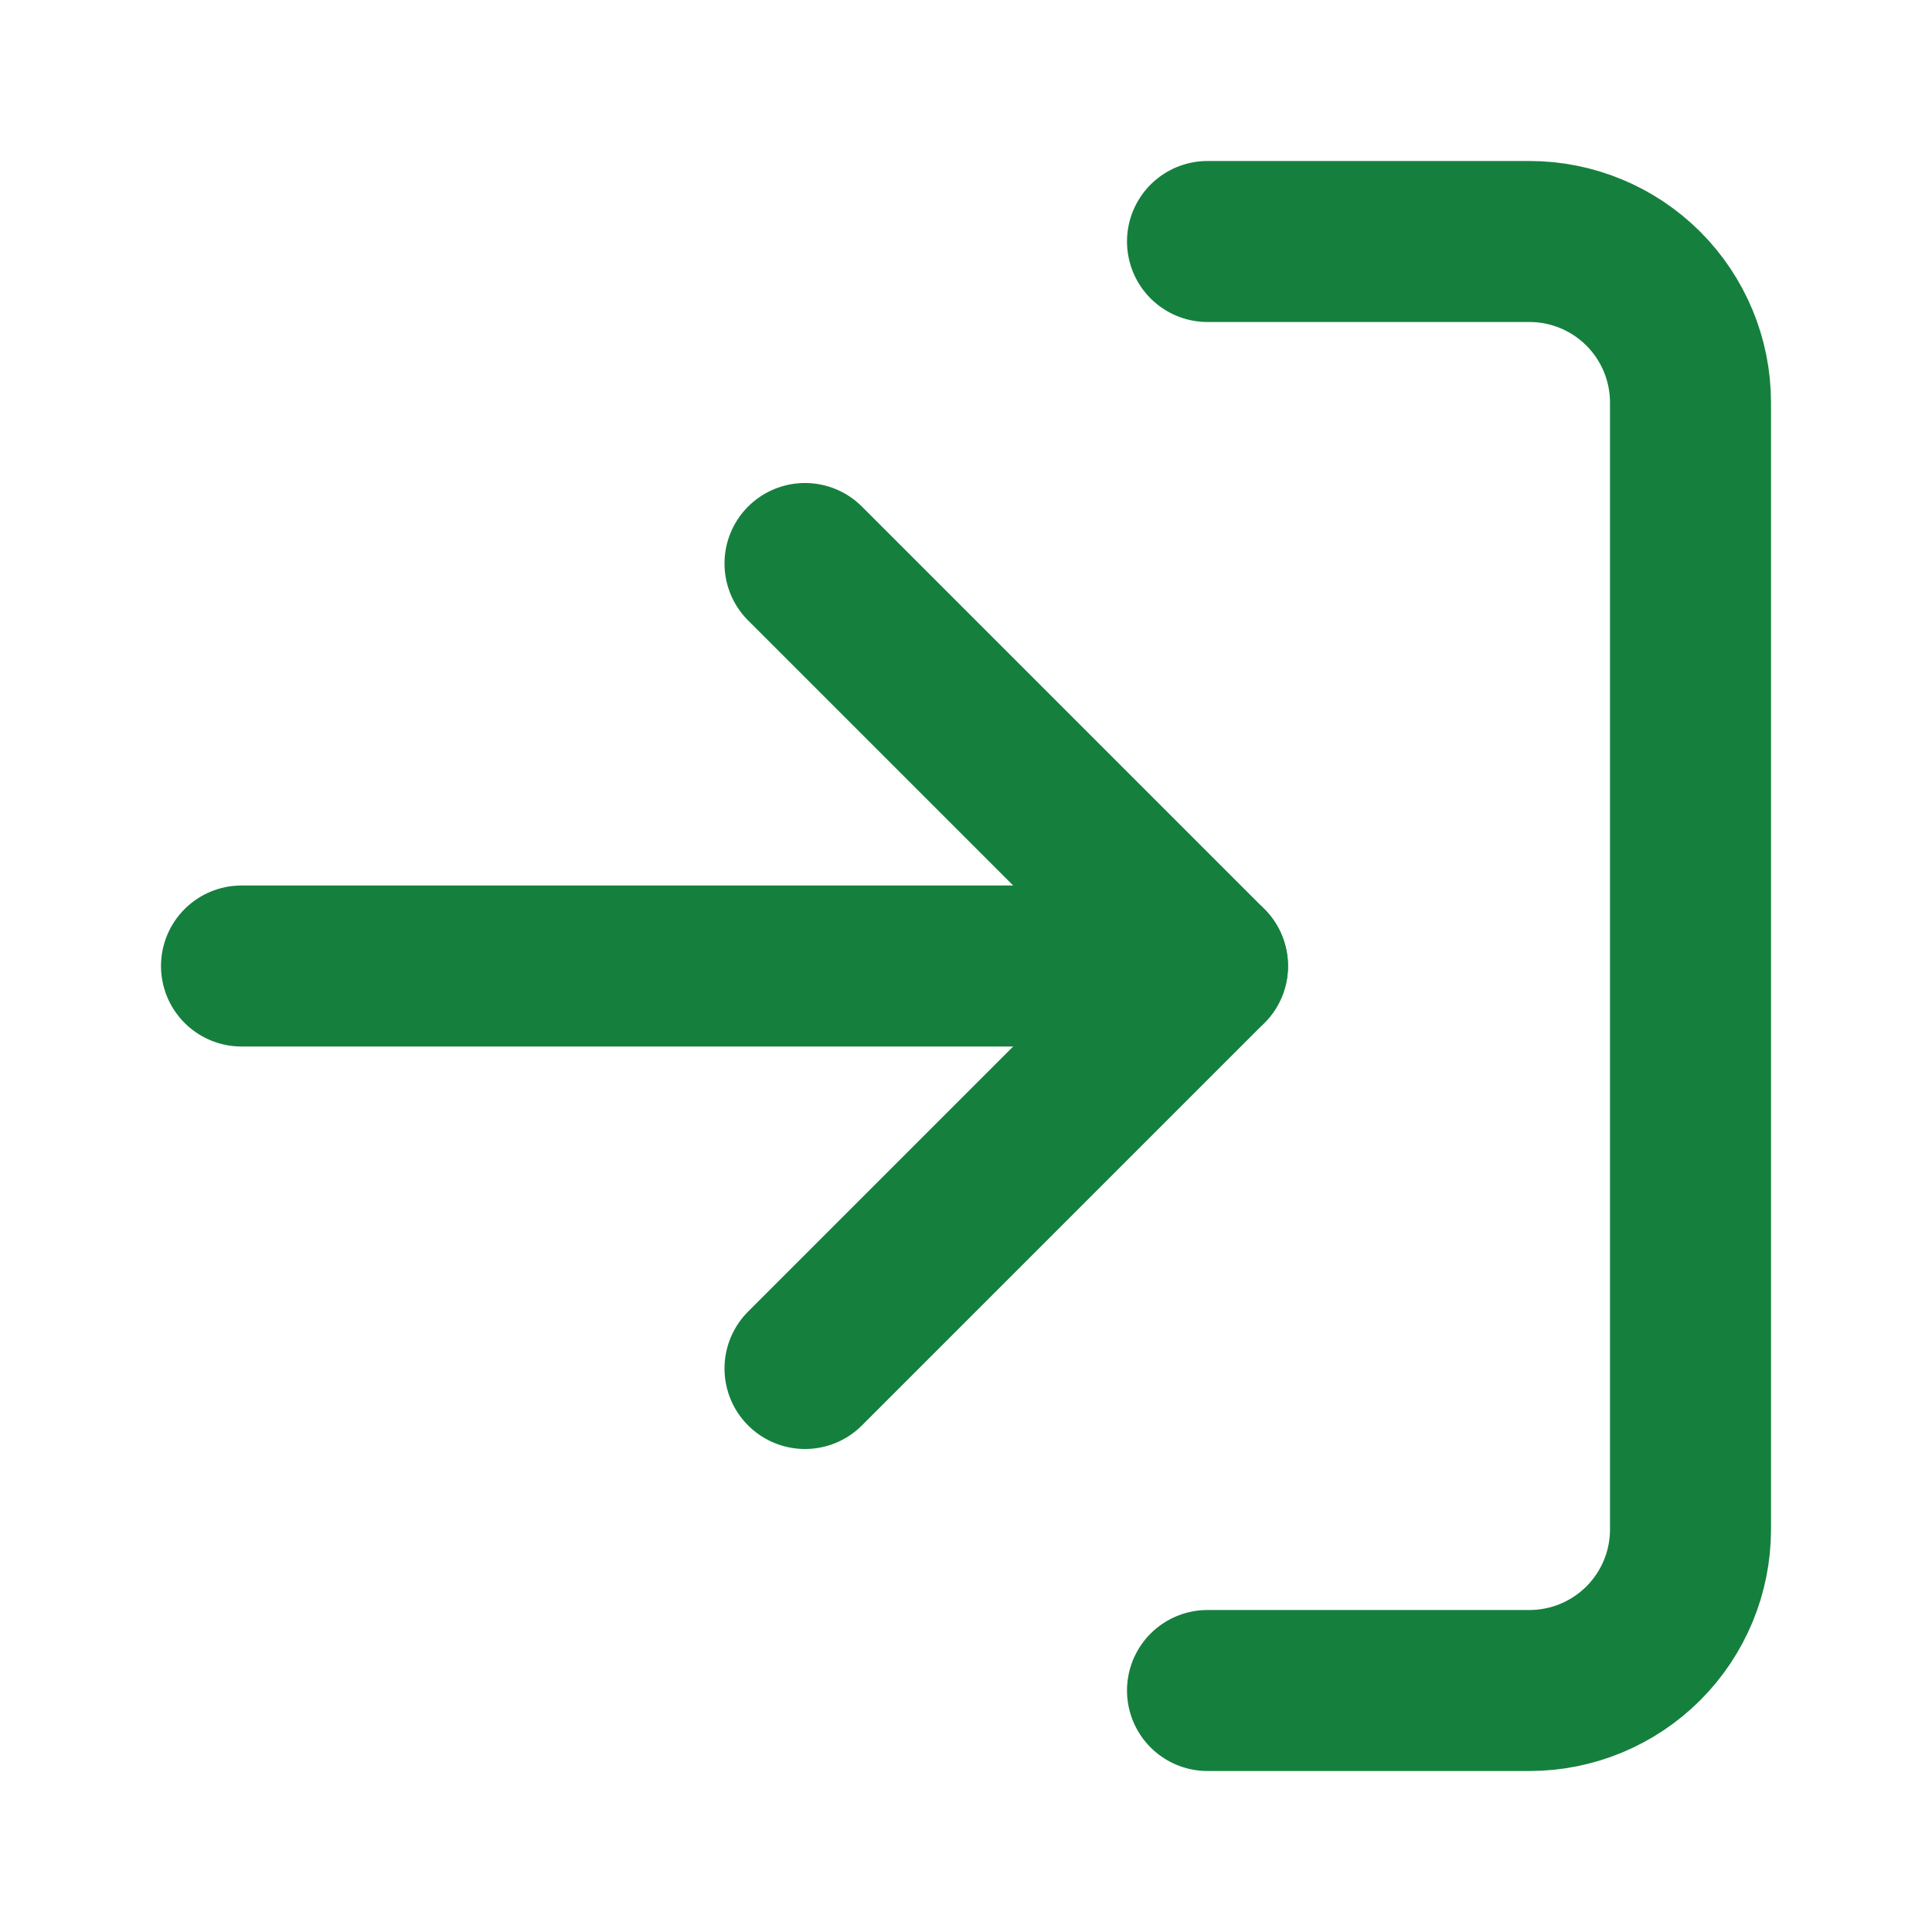
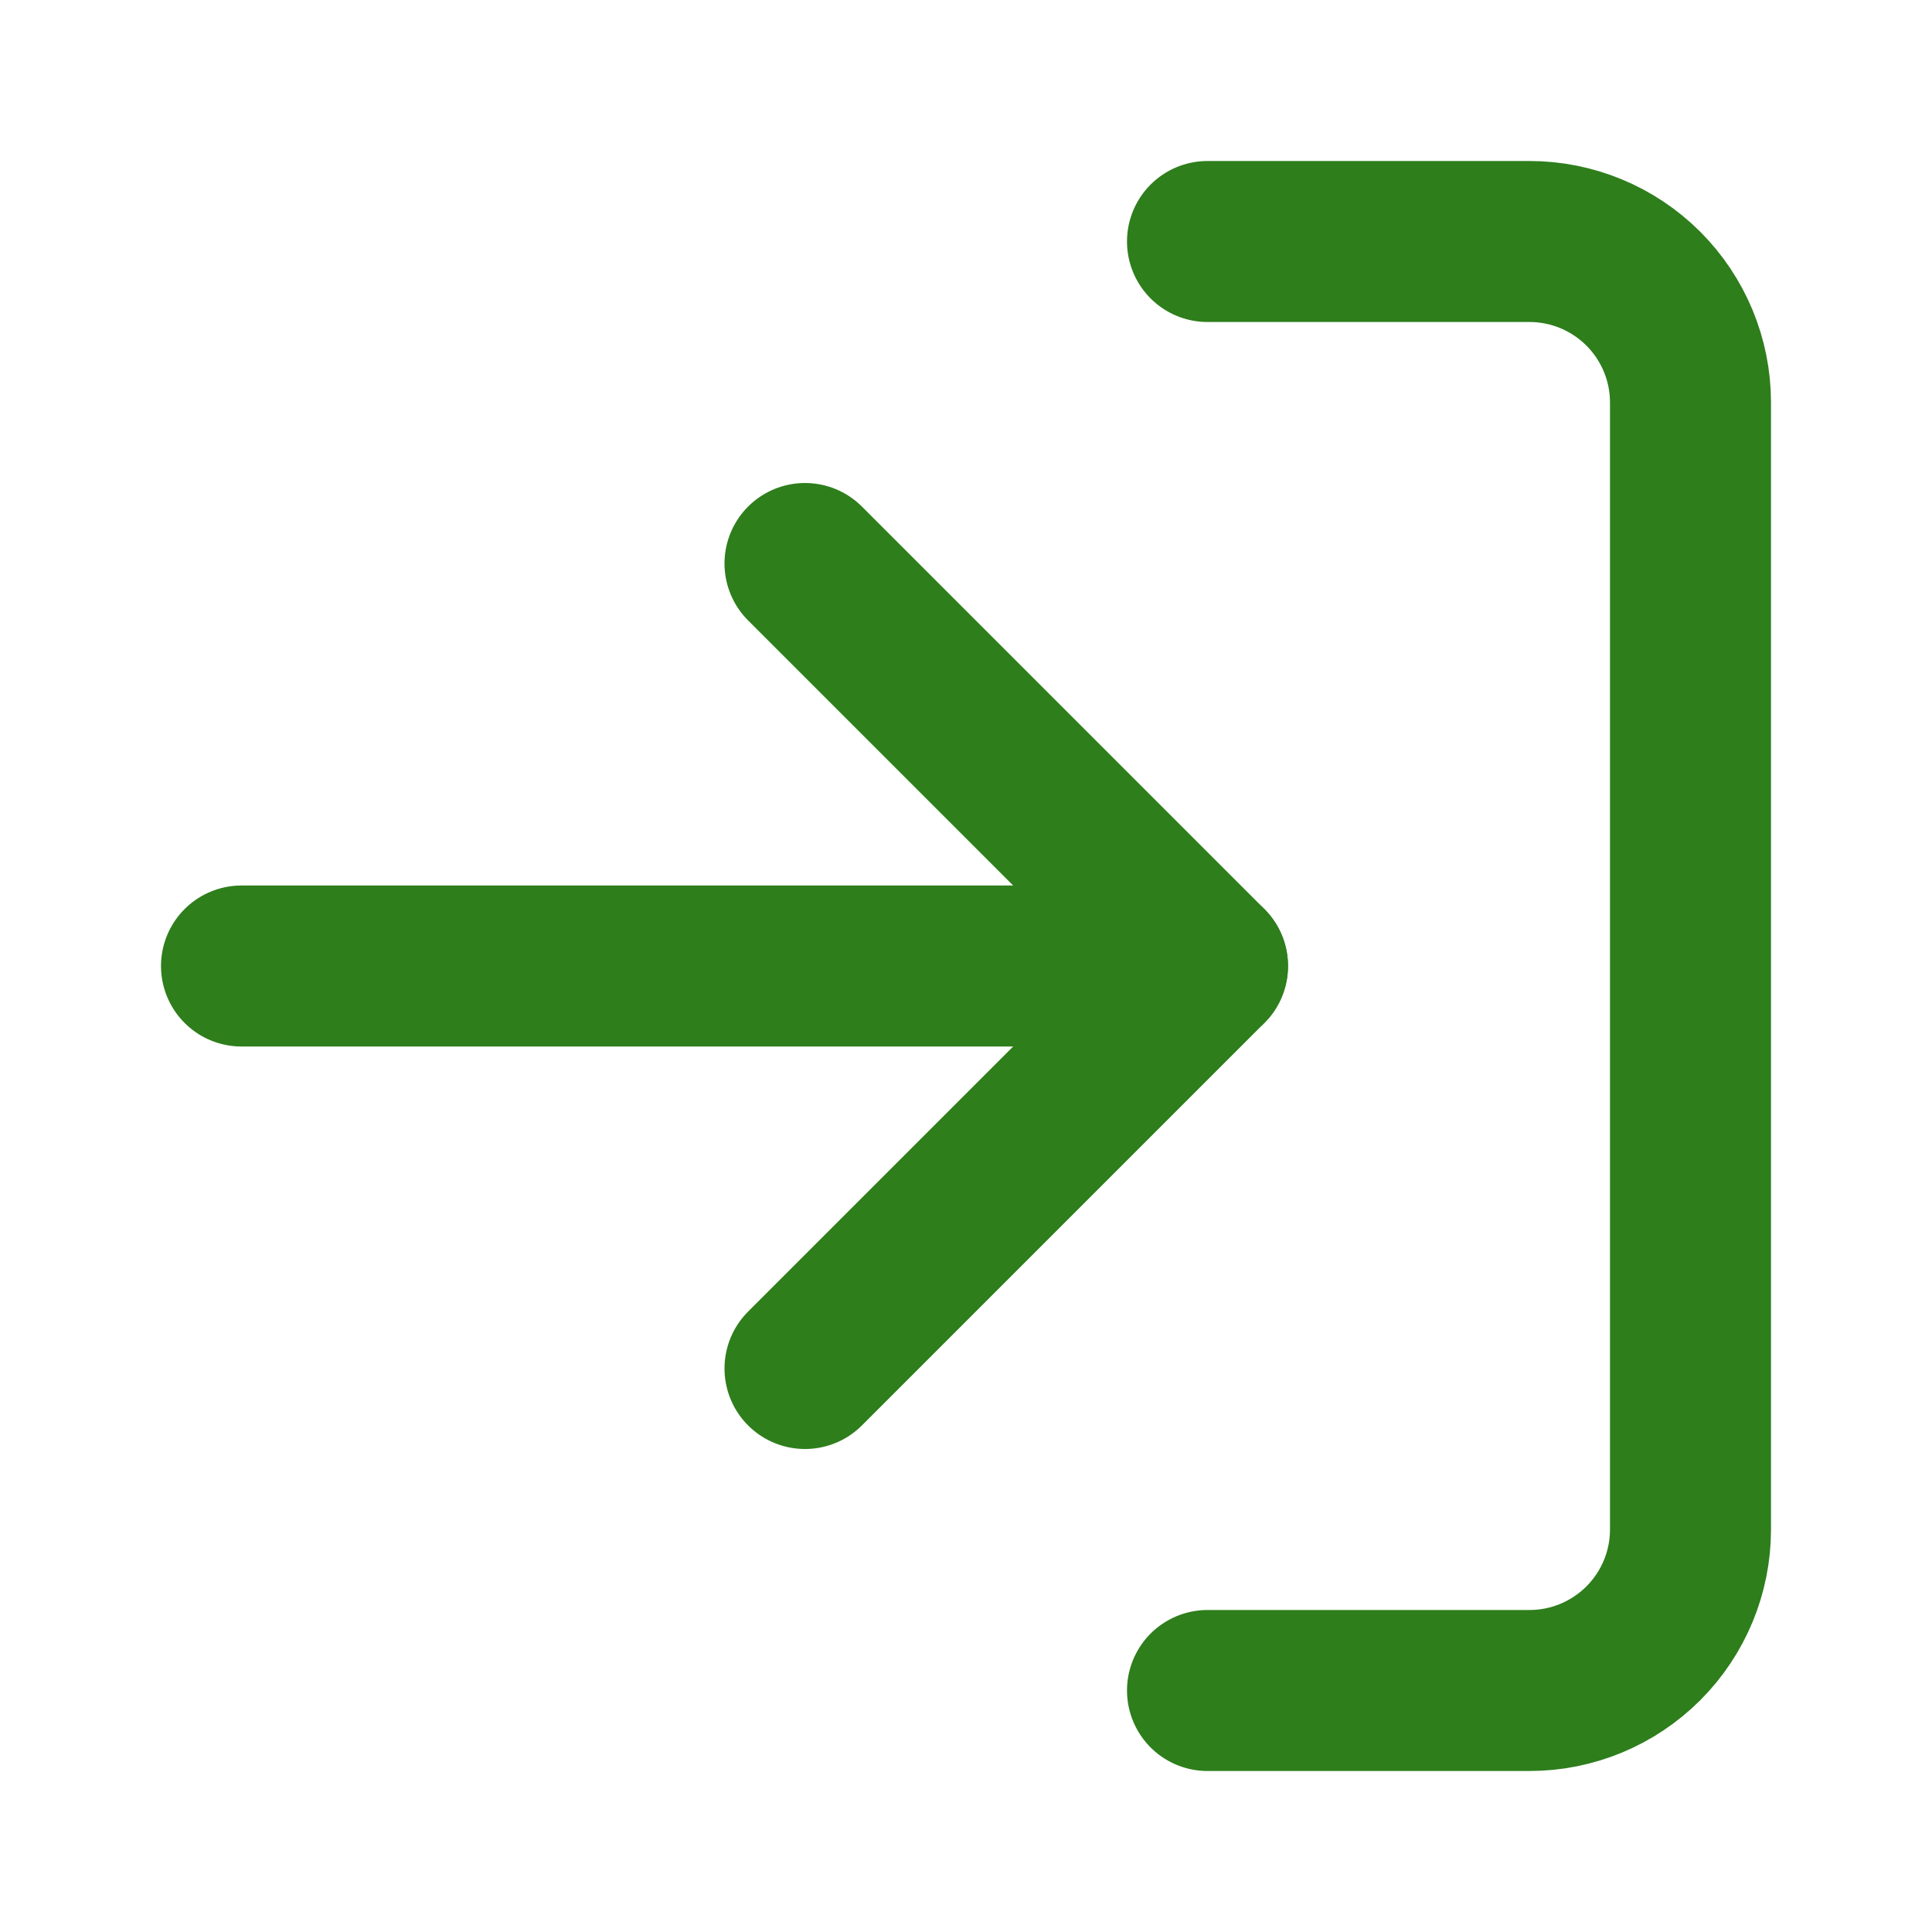
<svg xmlns="http://www.w3.org/2000/svg" width="24" height="24" viewBox="0 0 24 24" fill="none">
-   <path d="M10 17L15 12L10 7" stroke="#15803D" stroke-width="2" stroke-linecap="round" stroke-linejoin="round" />
-   <path d="M15 12H3" stroke="#15803D" stroke-width="2" stroke-linecap="round" stroke-linejoin="round" />
-   <path d="M15 3H19C19.53 3 20.039 3.211 20.414 3.586C20.789 3.961 21 4.47 21 5V19C21 19.53 20.789 20.039 20.414 20.414C20.039 20.789 19.53 21 19 21H15" stroke="#15803D" stroke-width="2" stroke-linecap="round" stroke-linejoin="round" />
+   <path d="M10 17L15 12L10 7" stroke="#2E7E1C" stroke-width="2" stroke-linecap="round" stroke-linejoin="round" />
+   <path d="M15 12H3" stroke="#2E7E1C" stroke-width="2" stroke-linecap="round" stroke-linejoin="round" />
+   <path d="M15 3H19C19.53 3 20.039 3.211 20.414 3.586C20.789 3.961 21 4.47 21 5V19C21 19.53 20.789 20.039 20.414 20.414C20.039 20.789 19.53 21 19 21H15" stroke="#2E7E1C" stroke-width="2" stroke-linecap="round" stroke-linejoin="round" />
</svg>
